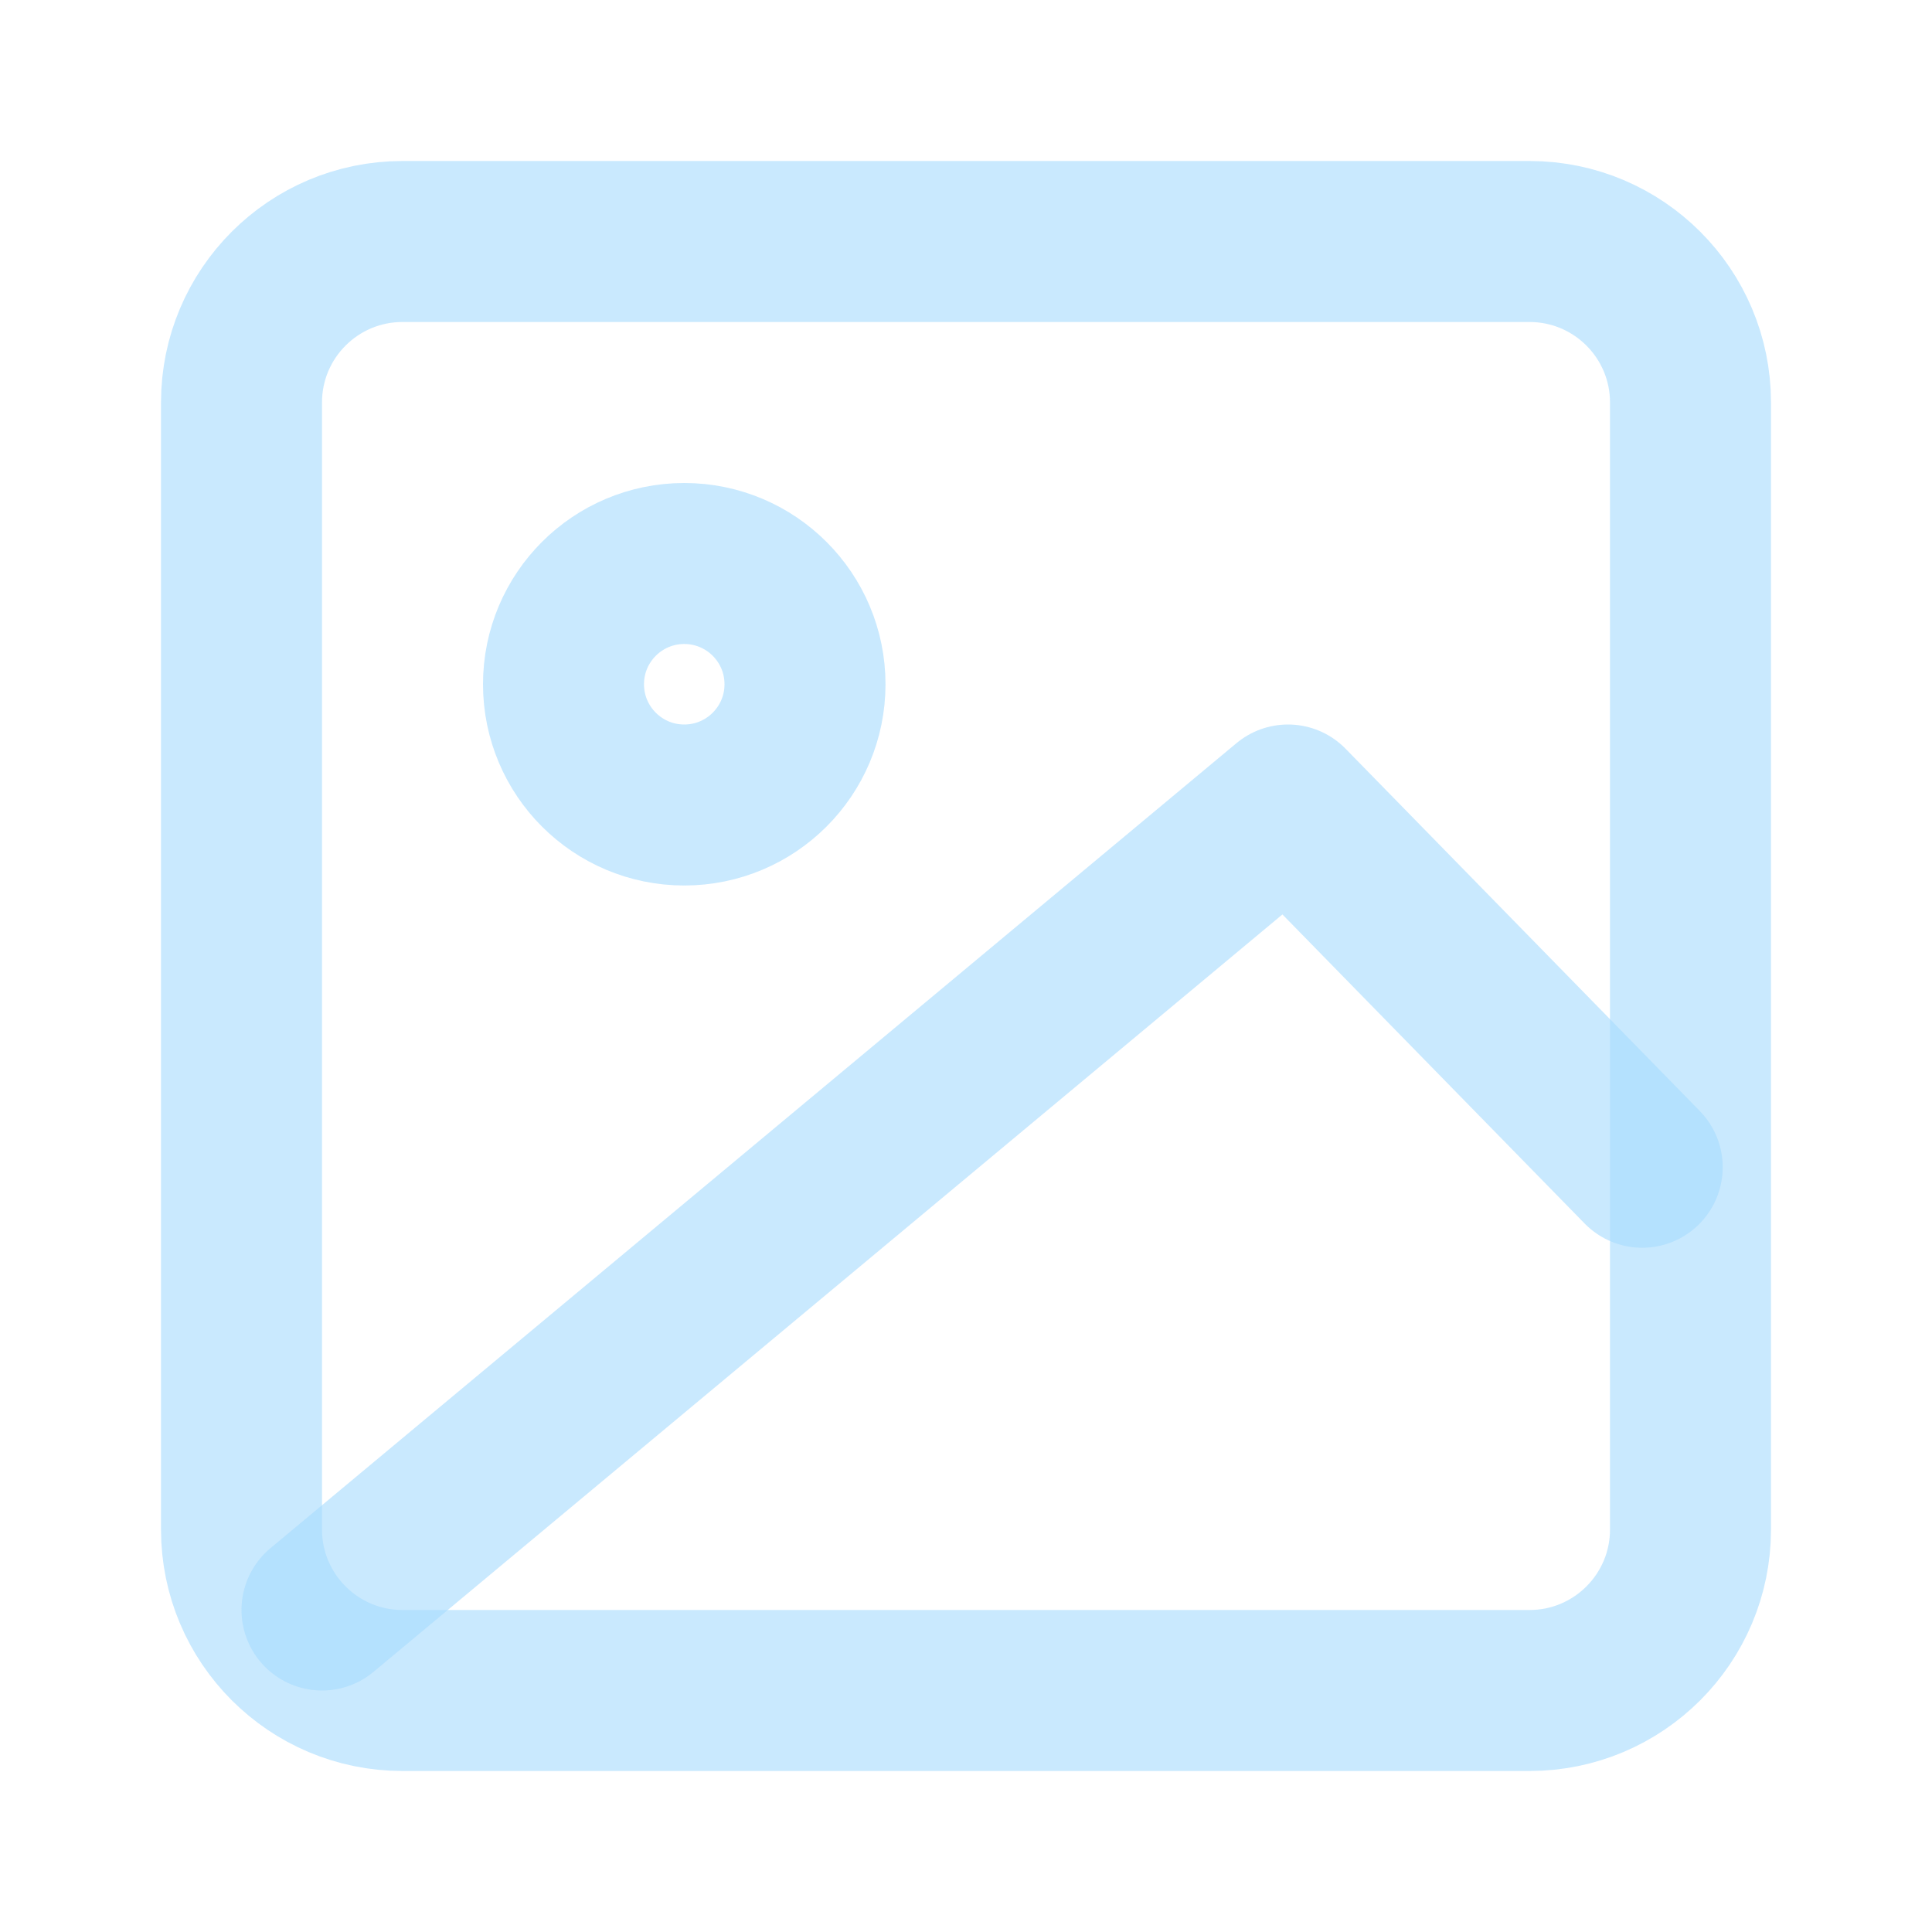
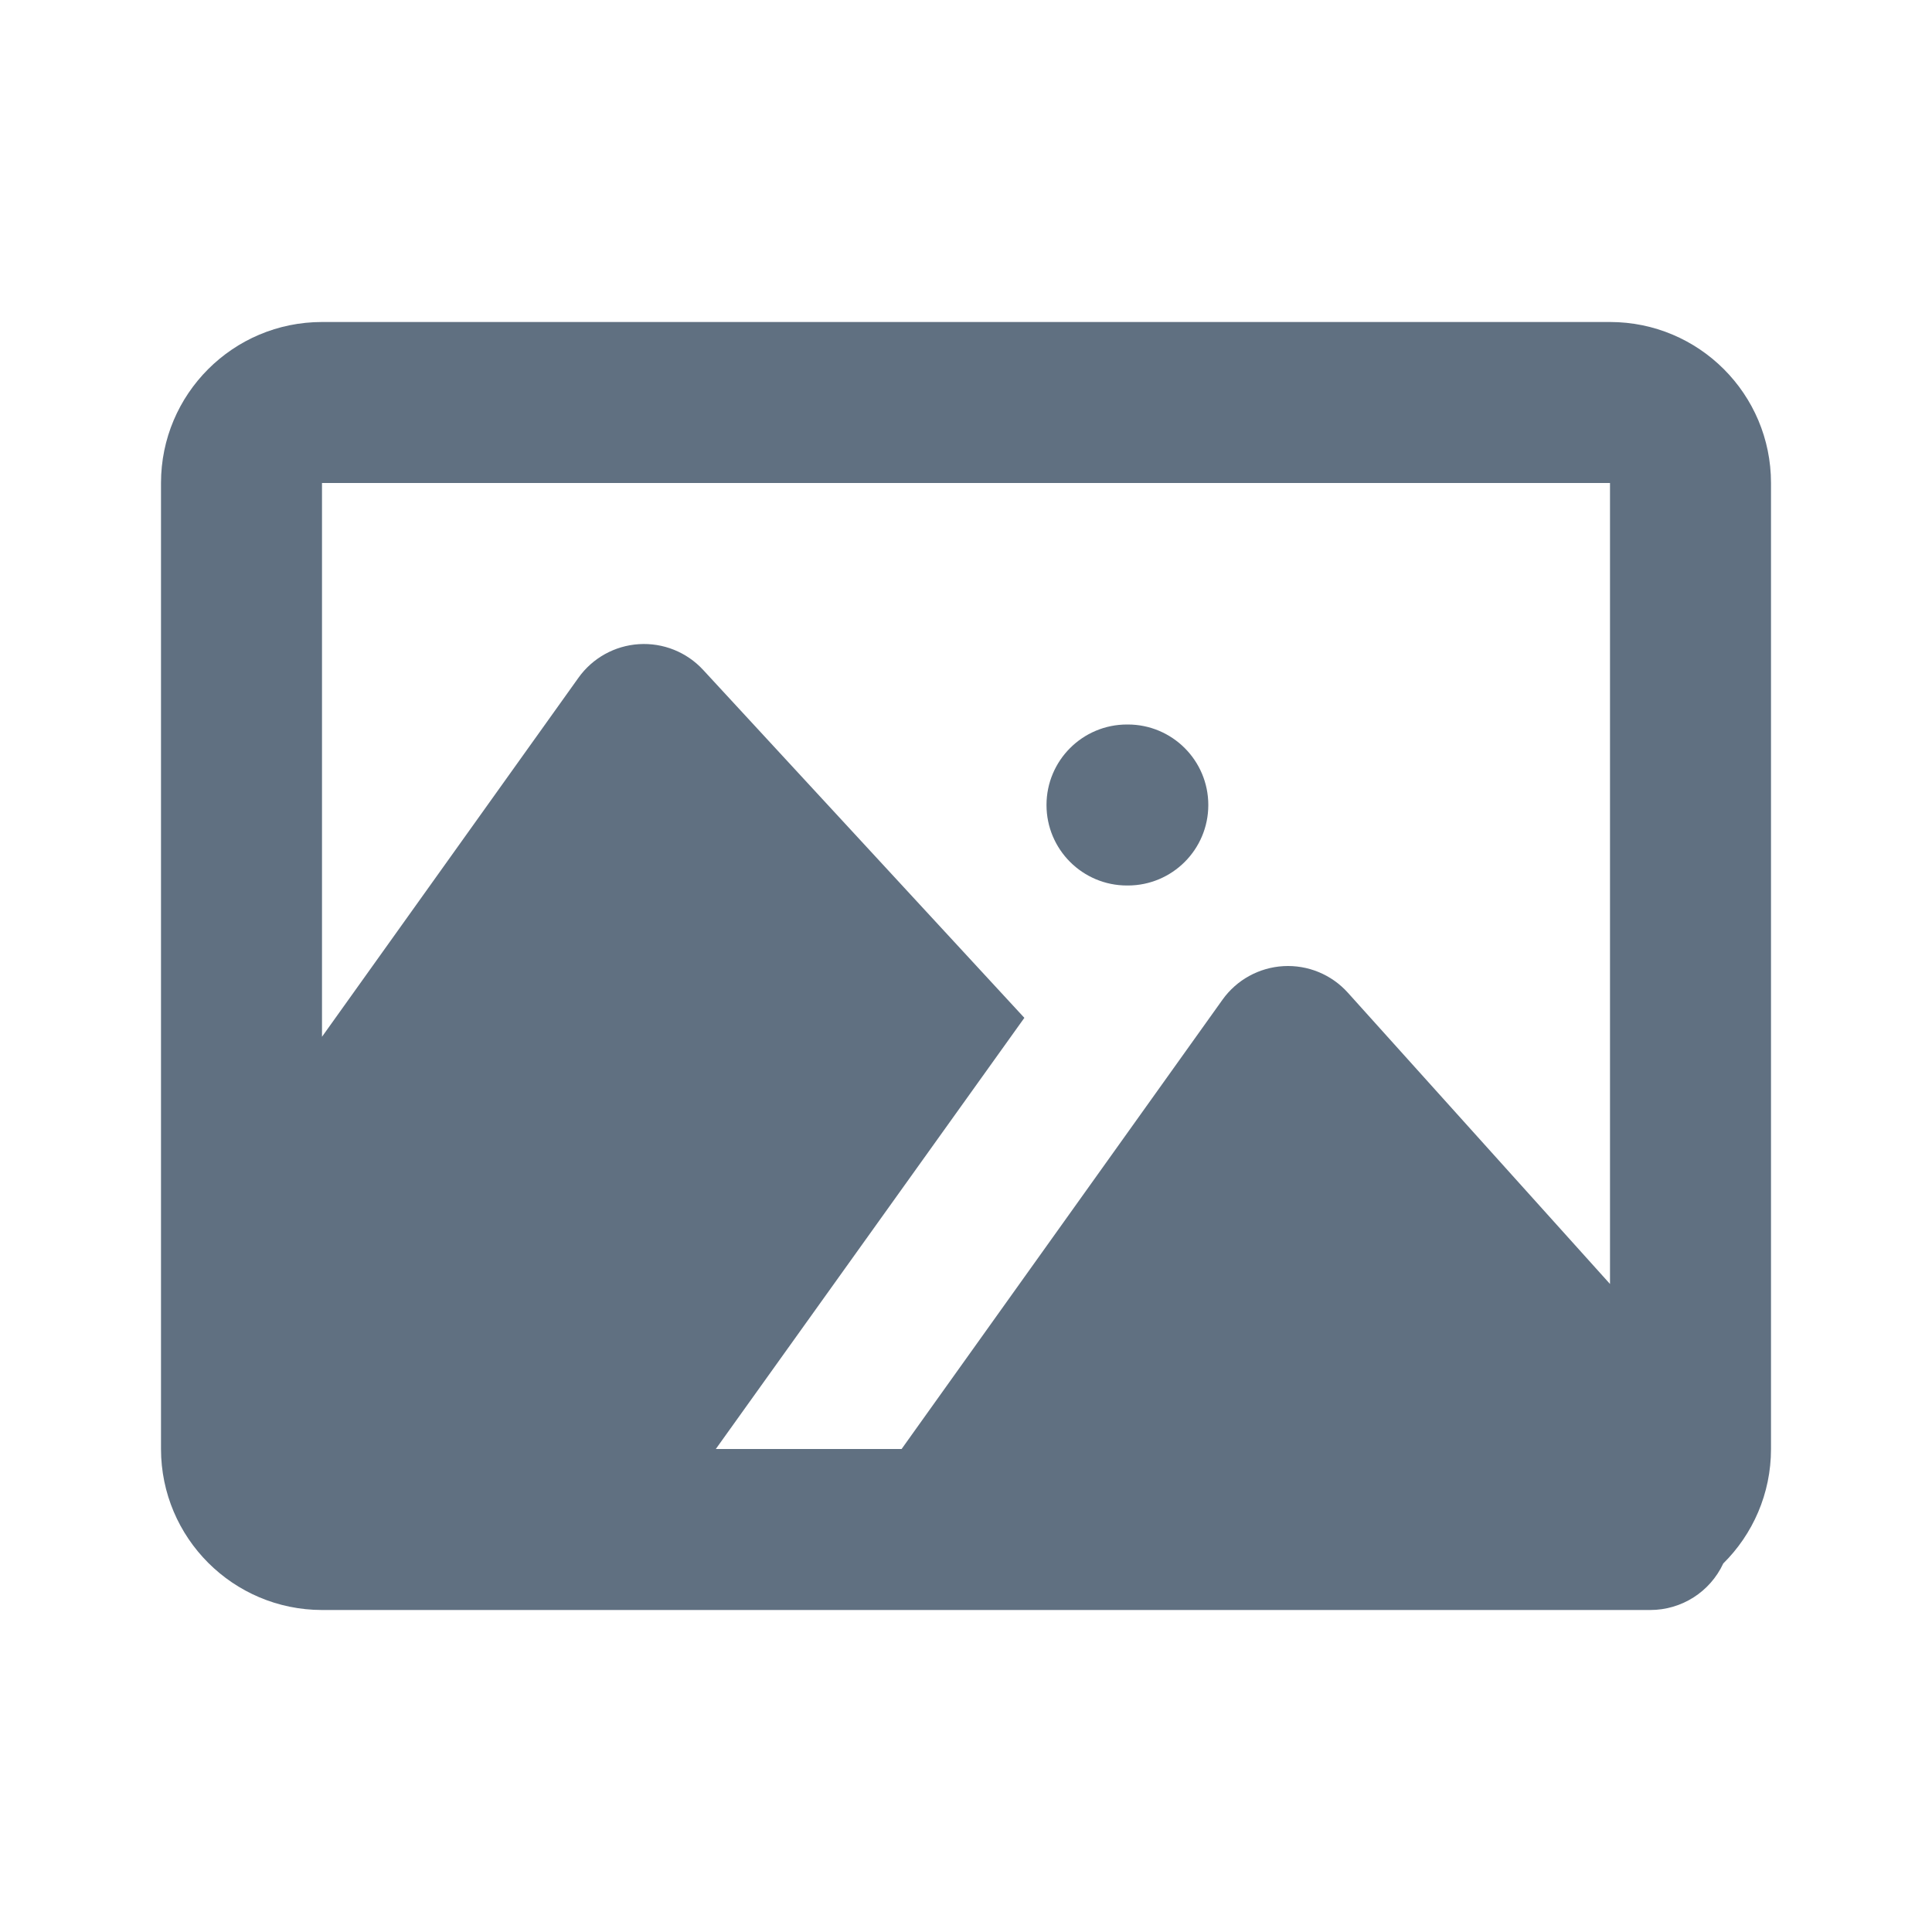
- <svg xmlns="http://www.w3.org/2000/svg" viewBox="0 0 24 24" fill="none" stroke="#a7dbfd9d" stroke-width="2" stroke-linecap="round" stroke-linejoin="round">
-   <rect x="3" y="3" width="18" height="18" rx="2" />
-   <circle cx="8.5" cy="8.5" r="1.5" />
-   <path d="M20.4 14.5L16 10 4 20" />
+ <svg xmlns="http://www.w3.org/2000/svg" class="w-6 h-6 text-gray-800 dark:text-white" aria-hidden="true" fill="#607081" viewBox="0 0 24 24">
+   <path fill-rule="evenodd" d="M13 10a1 1 0 0 1 1-1h.01a1 1 0 1 1 0 2H14a1 1 0 0 1-1-1Z" clip-rule="evenodd" />
+   <path fill-rule="evenodd" d="M2 6a2 2 0 0 1 2-2h16a2 2 0 0 1 2 2v12c0 .556-.227 1.06-.593 1.422A.999.999 0 0 1 20.5 20H4a2.002 2.002 0 0 1-2-2V6Zm6.892 12 3.833-5.356-3.99-4.322a1 1 0 0 0-1.549.097L4 12.879V6h16v9.95l-3.257-3.619a1 1 0 0 0-1.557.088L11.2 18H8.892Z" clip-rule="evenodd" />
</svg>
